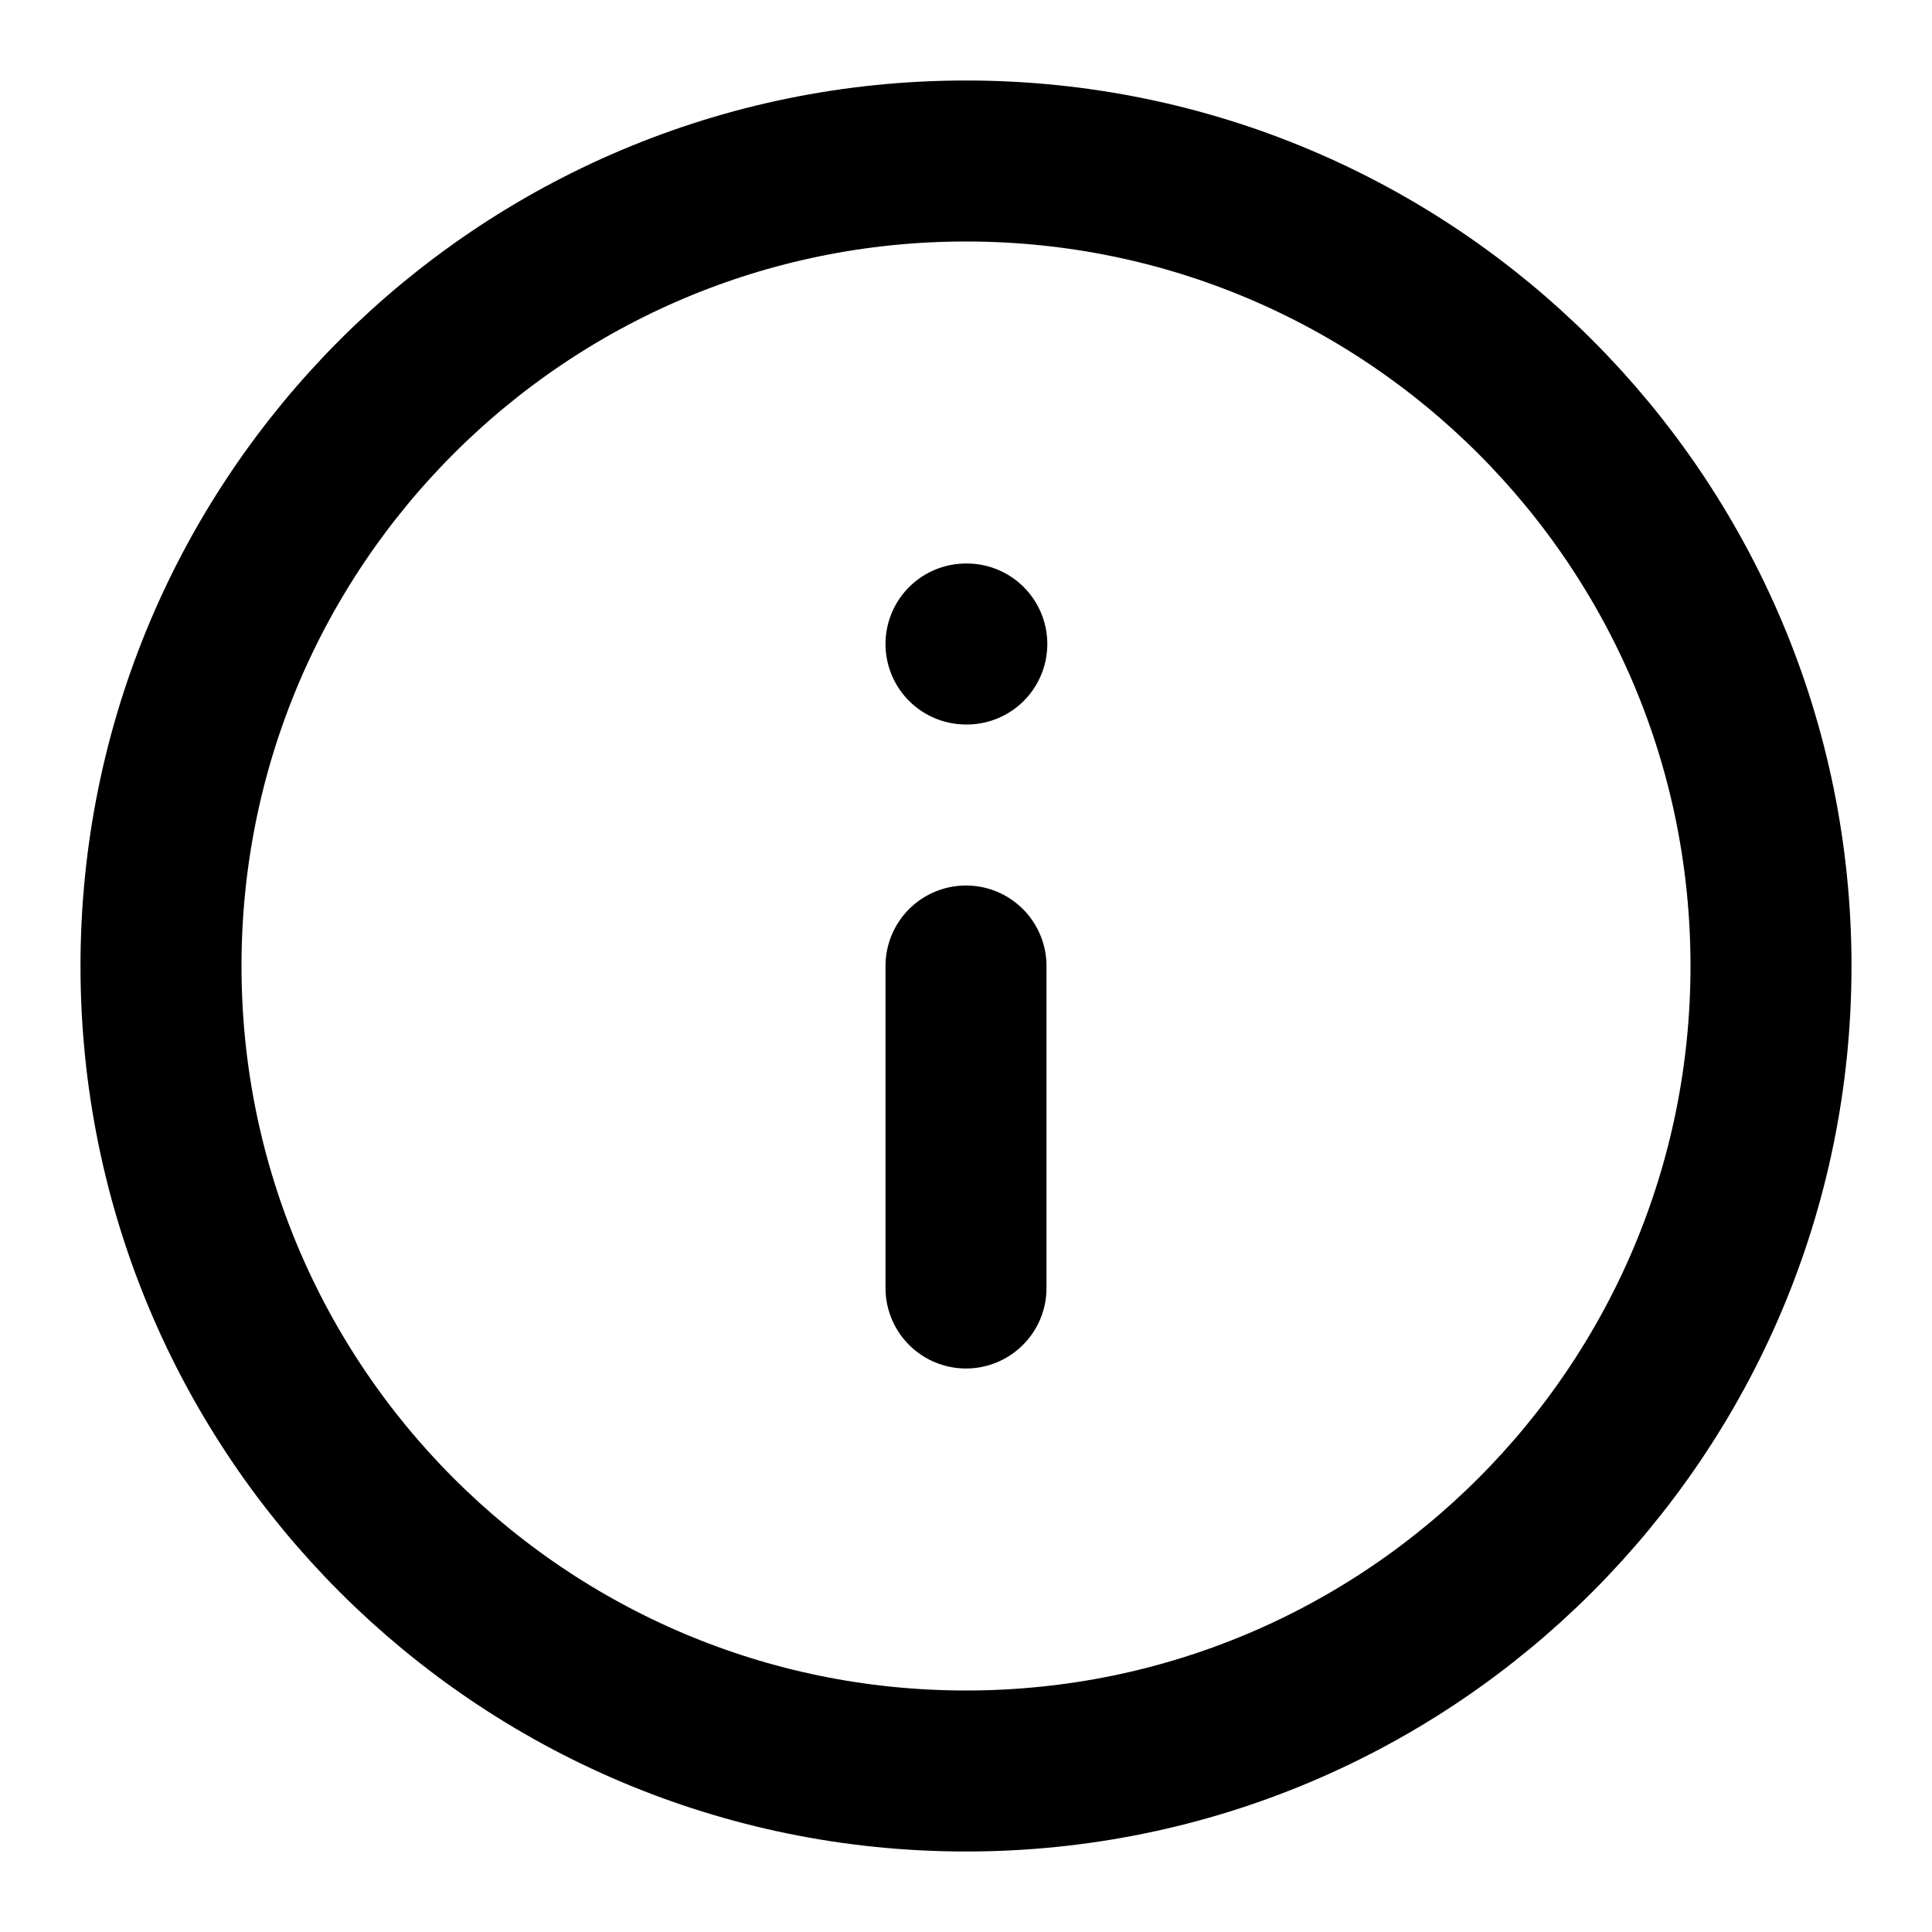
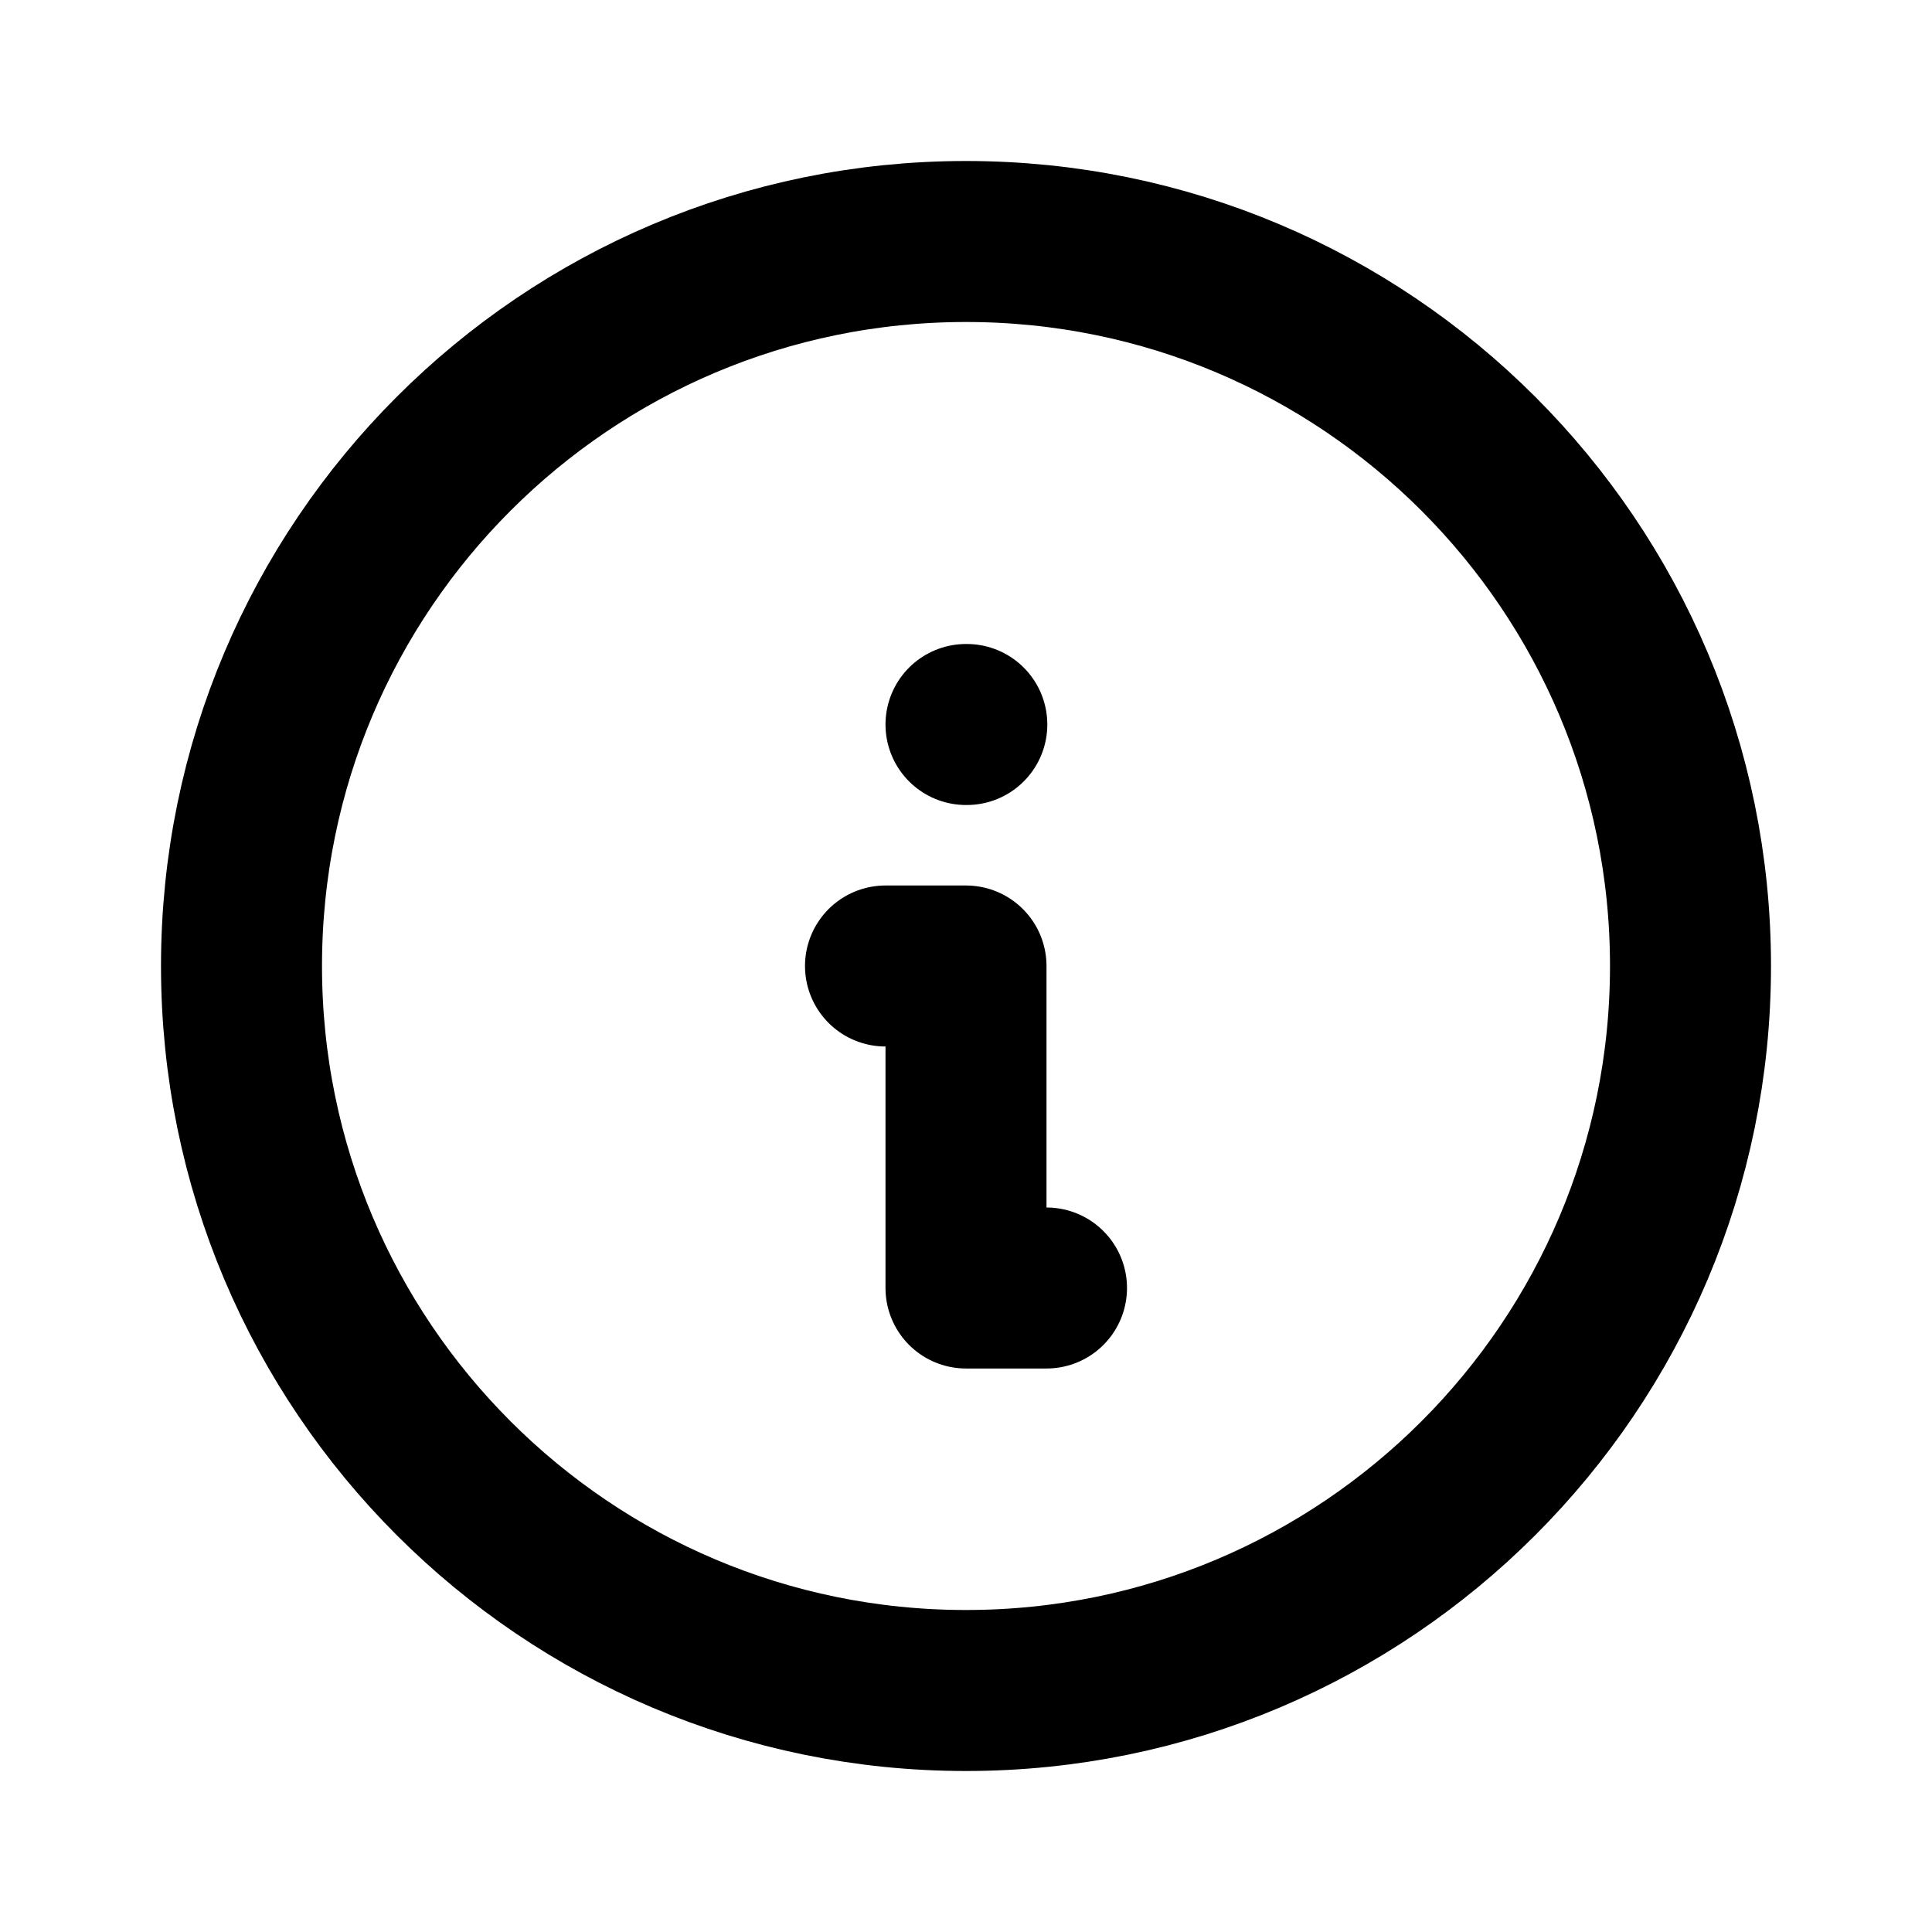
<svg xmlns="http://www.w3.org/2000/svg" width="24" height="24" viewBox="0 0 24 24" fill="none" stroke="currentColor" stroke-width="2" stroke-linecap="round" stroke-linejoin="round">
-   <circle cx="12" cy="12" r="10" />
-   <path d="M12 16v-4" />
-   <path d="M12 8h.01" />
+   <path d="M3 12a9 9 0 1 0 18 0a9 9 0 0 0 -18 0" />
+   <path d="M12 9h.01" />
+   <path d="M11 12h1v4h1" />
</svg>
